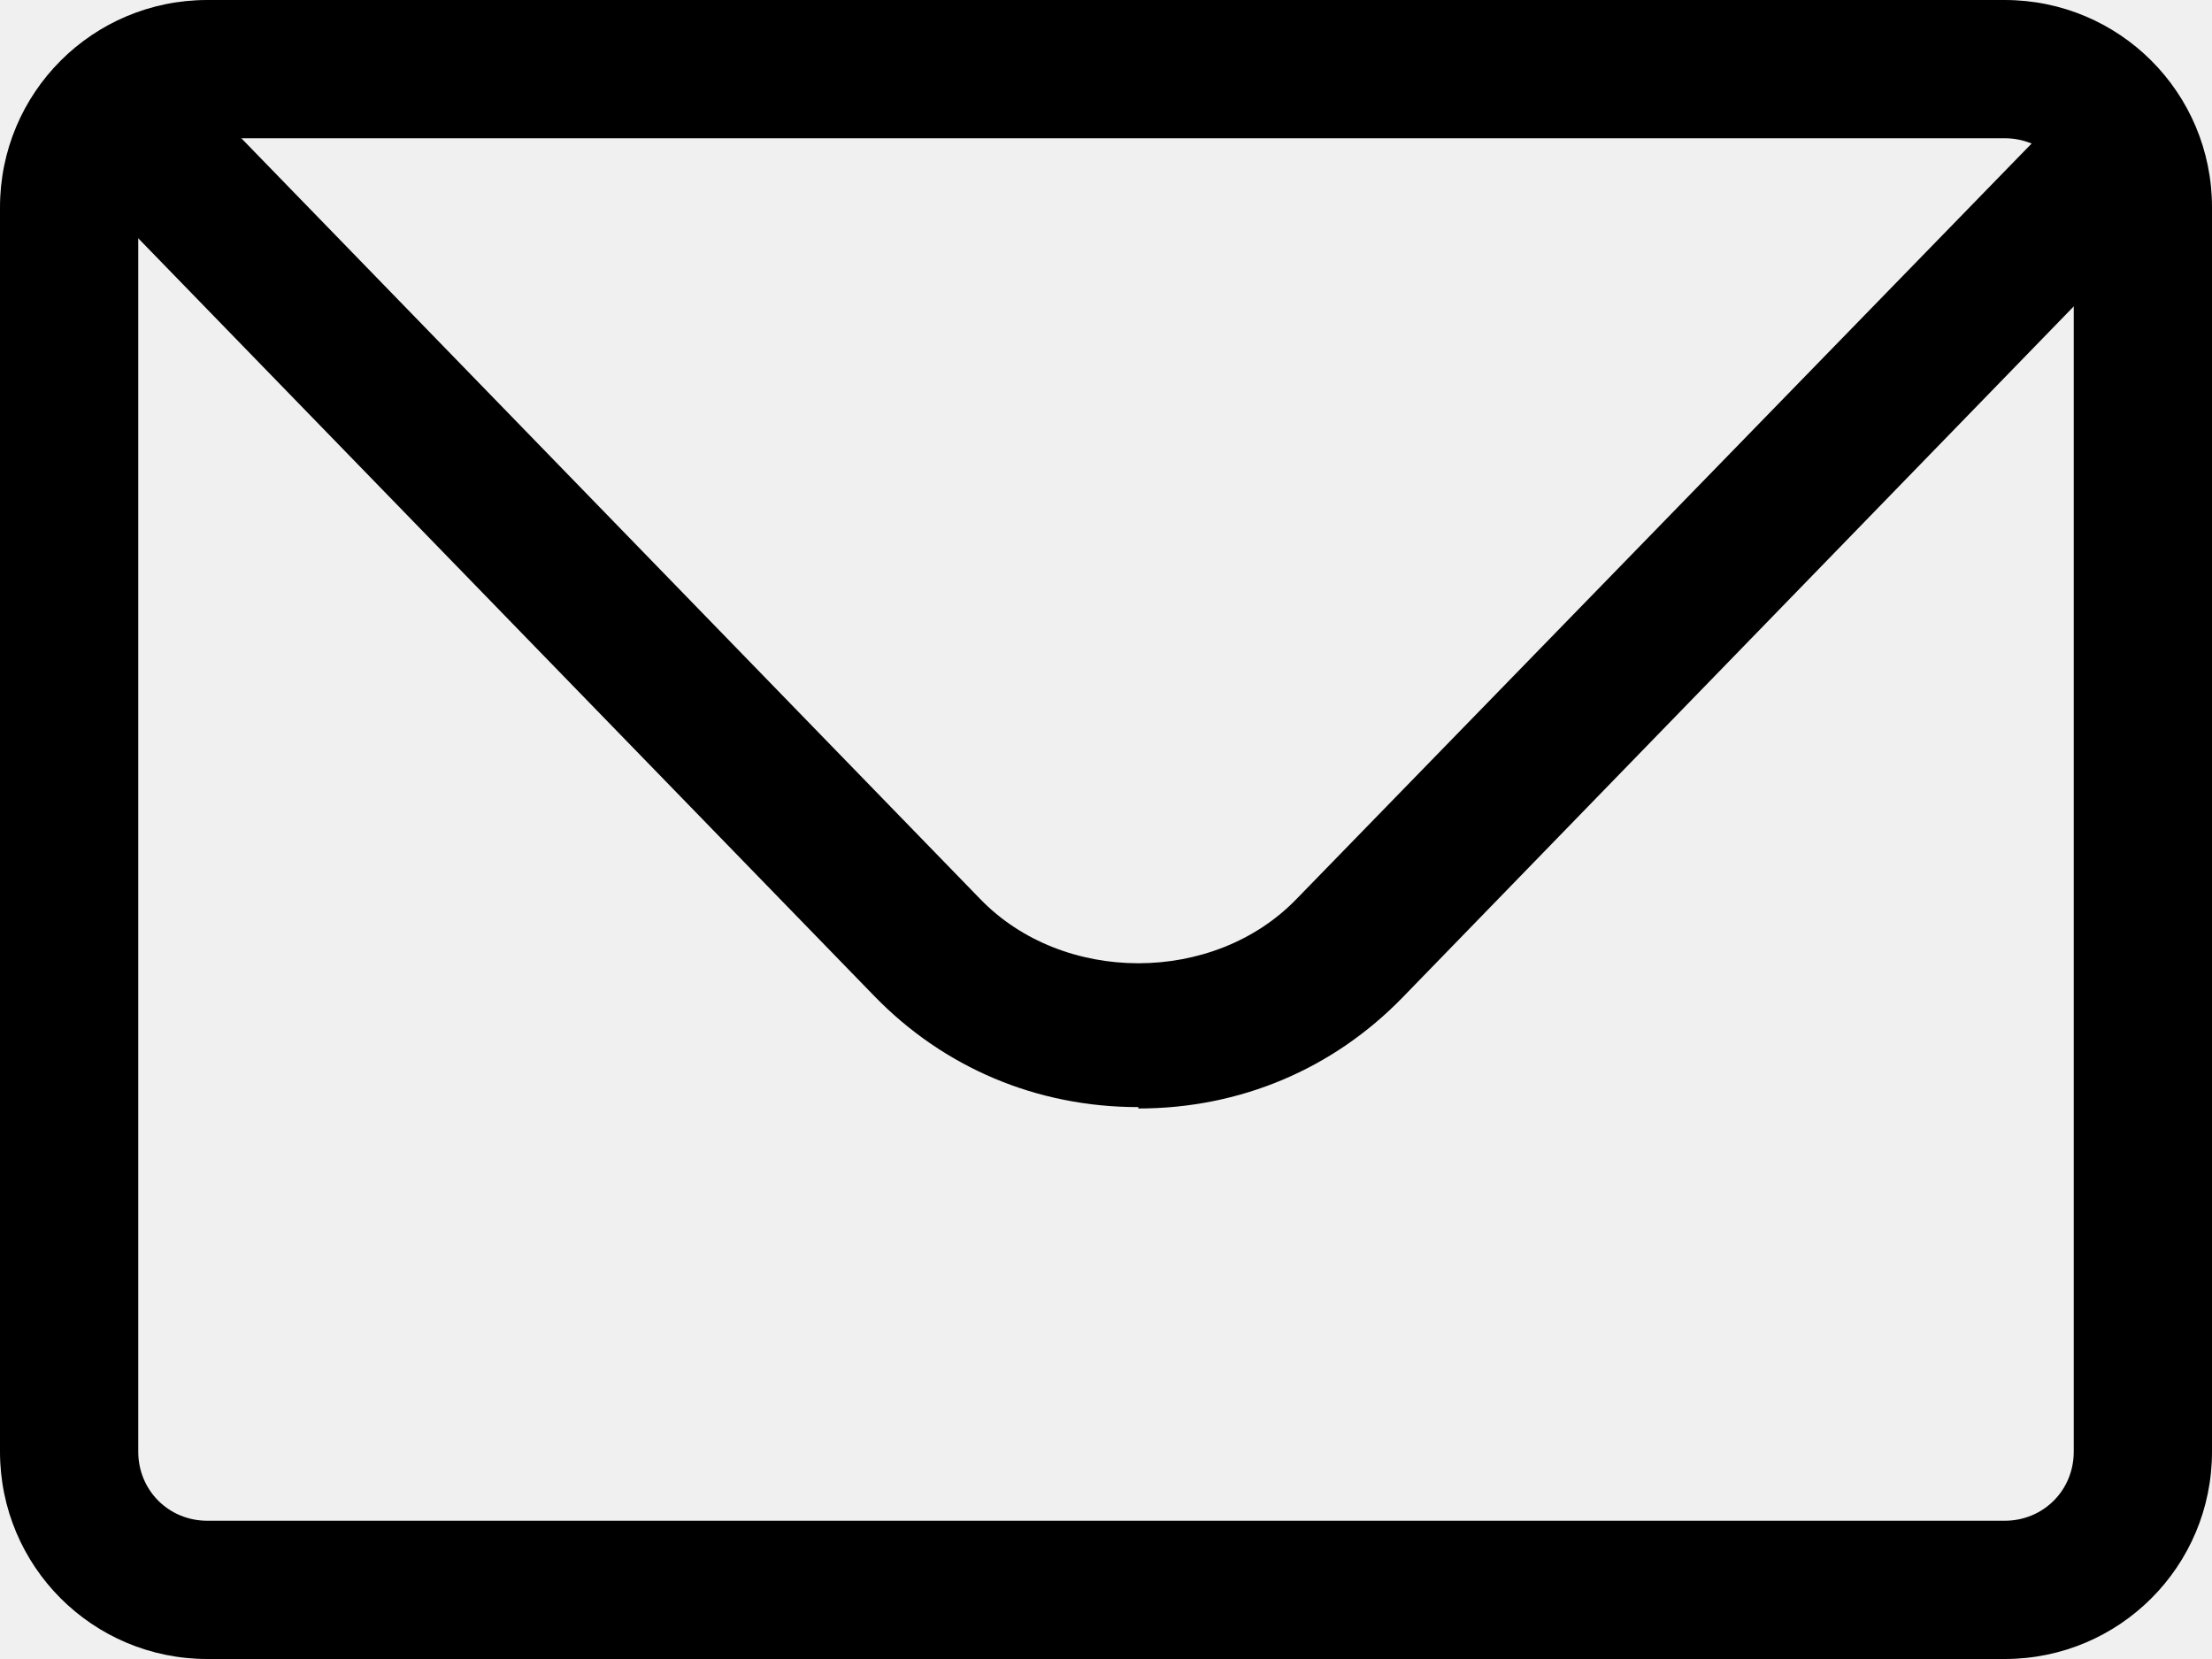
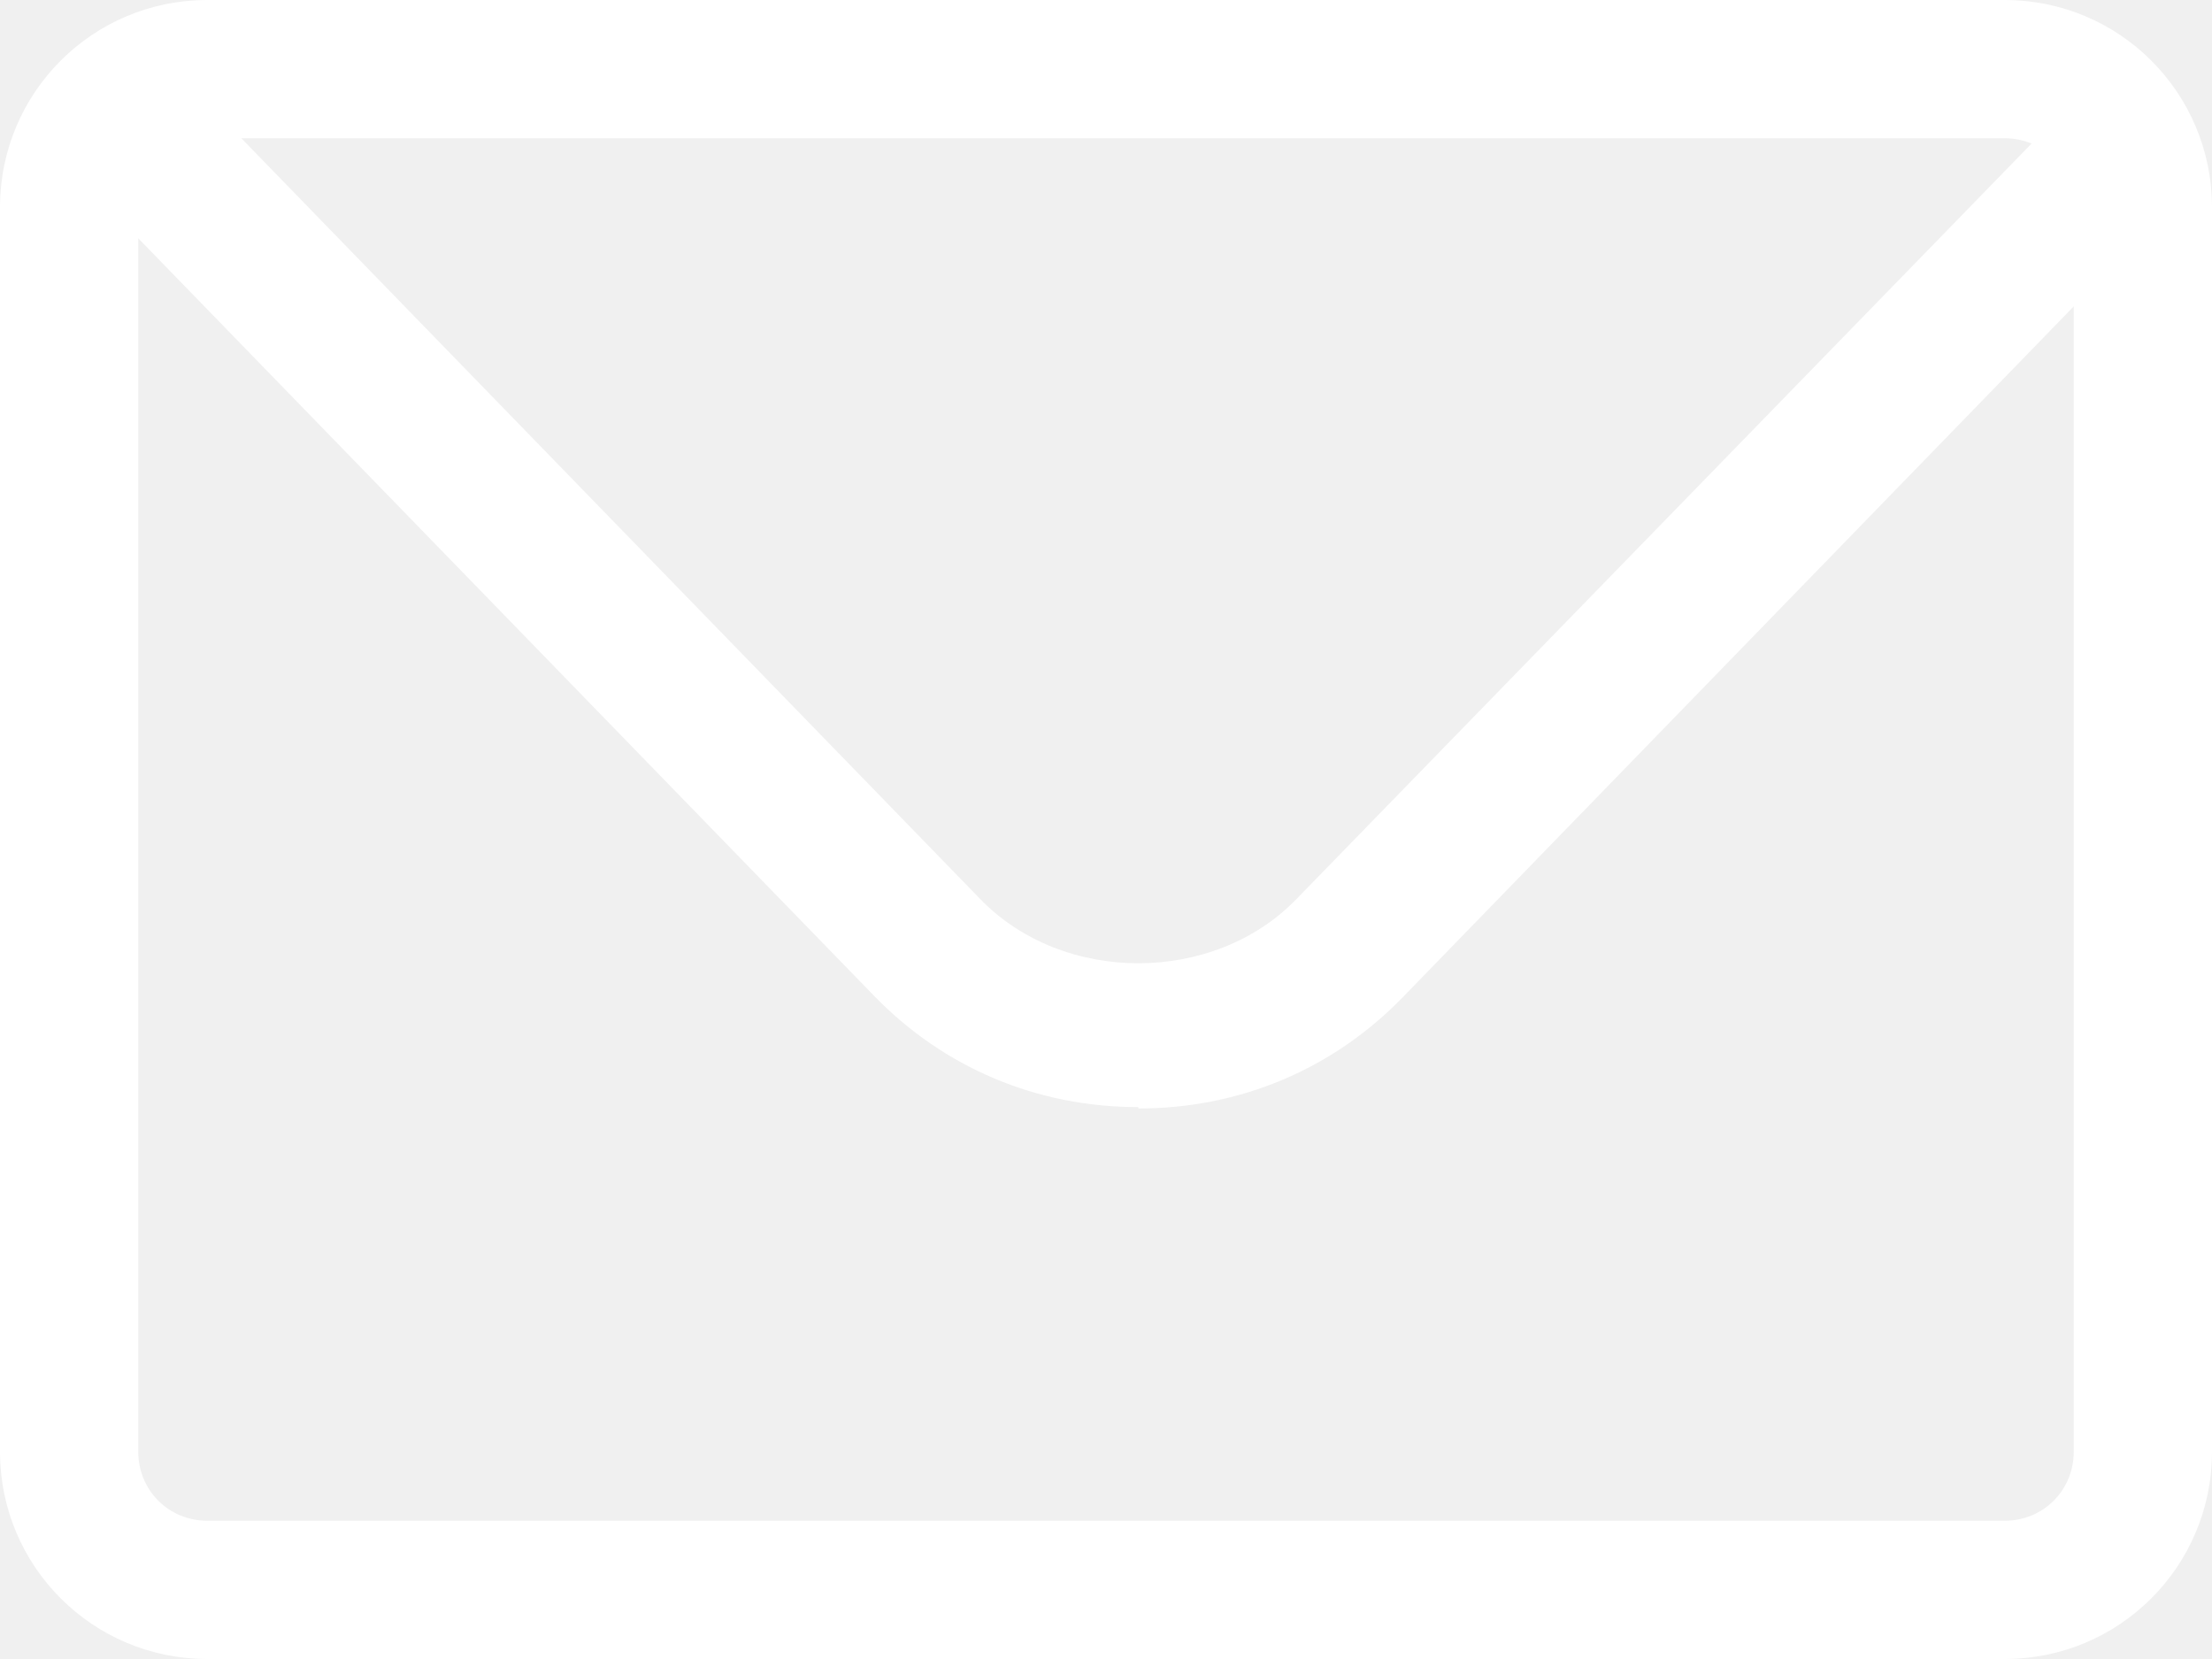
<svg xmlns="http://www.w3.org/2000/svg" width="24" height="18" viewBox="0 0 24 18" fill="none">
-   <path d="M12.351 12.012C11.249 12.012 10.241 11.585 9.485 10.806L1.215 2.292C0.916 1.986 0.931 1.498 1.246 1.208C1.561 0.918 2.066 0.934 2.365 1.239L10.634 9.753C11.532 10.684 13.17 10.684 14.068 9.753L22.338 1.254C22.637 0.949 23.141 0.934 23.456 1.224C23.771 1.513 23.787 2.002 23.488 2.307L15.218 10.822C14.462 11.6 13.454 12.027 12.351 12.027V12.012Z" fill="black" />
-   <path d="M21.75 18H2.25C1.005 18 0 16.995 0 15.75V2.25C0 1.005 1.005 0 2.25 0H21.75C22.995 0 24 1.005 24 2.25V15.75C24 16.995 22.995 18 21.75 18ZM2.25 1.5C1.83 1.5 1.5 1.83 1.5 2.25V15.75C1.5 16.17 1.83 16.5 2.25 16.5H21.75C22.17 16.5 22.5 16.17 22.5 15.75V2.25C22.5 1.83 22.17 1.5 21.75 1.5H2.25Z" fill="black" />
+   <path d="M12.351 12.012C11.249 12.012 10.241 11.585 9.485 10.806L1.215 2.292C0.916 1.986 0.931 1.498 1.246 1.208C1.561 0.918 2.066 0.934 2.365 1.239L10.634 9.753C11.532 10.684 13.17 10.684 14.068 9.753L22.338 1.254C22.637 0.949 23.141 0.934 23.456 1.224C23.771 1.513 23.787 2.002 23.488 2.307L15.218 10.822C14.462 11.6 13.454 12.027 12.351 12.027V12.012Z" fill="white" />
+   <path d="M21.75 18H2.25C1.005 18 0 16.995 0 15.75V2.25C0 1.005 1.005 0 2.25 0H21.75C22.995 0 24 1.005 24 2.25V15.75C24 16.995 22.995 18 21.75 18ZM2.25 1.5C1.83 1.5 1.5 1.83 1.5 2.25V15.75C1.5 16.17 1.83 16.5 2.25 16.5H21.75C22.17 16.5 22.5 16.17 22.5 15.75V2.25C22.5 1.83 22.17 1.5 21.75 1.5H2.25Z" fill="white" />
</svg>
